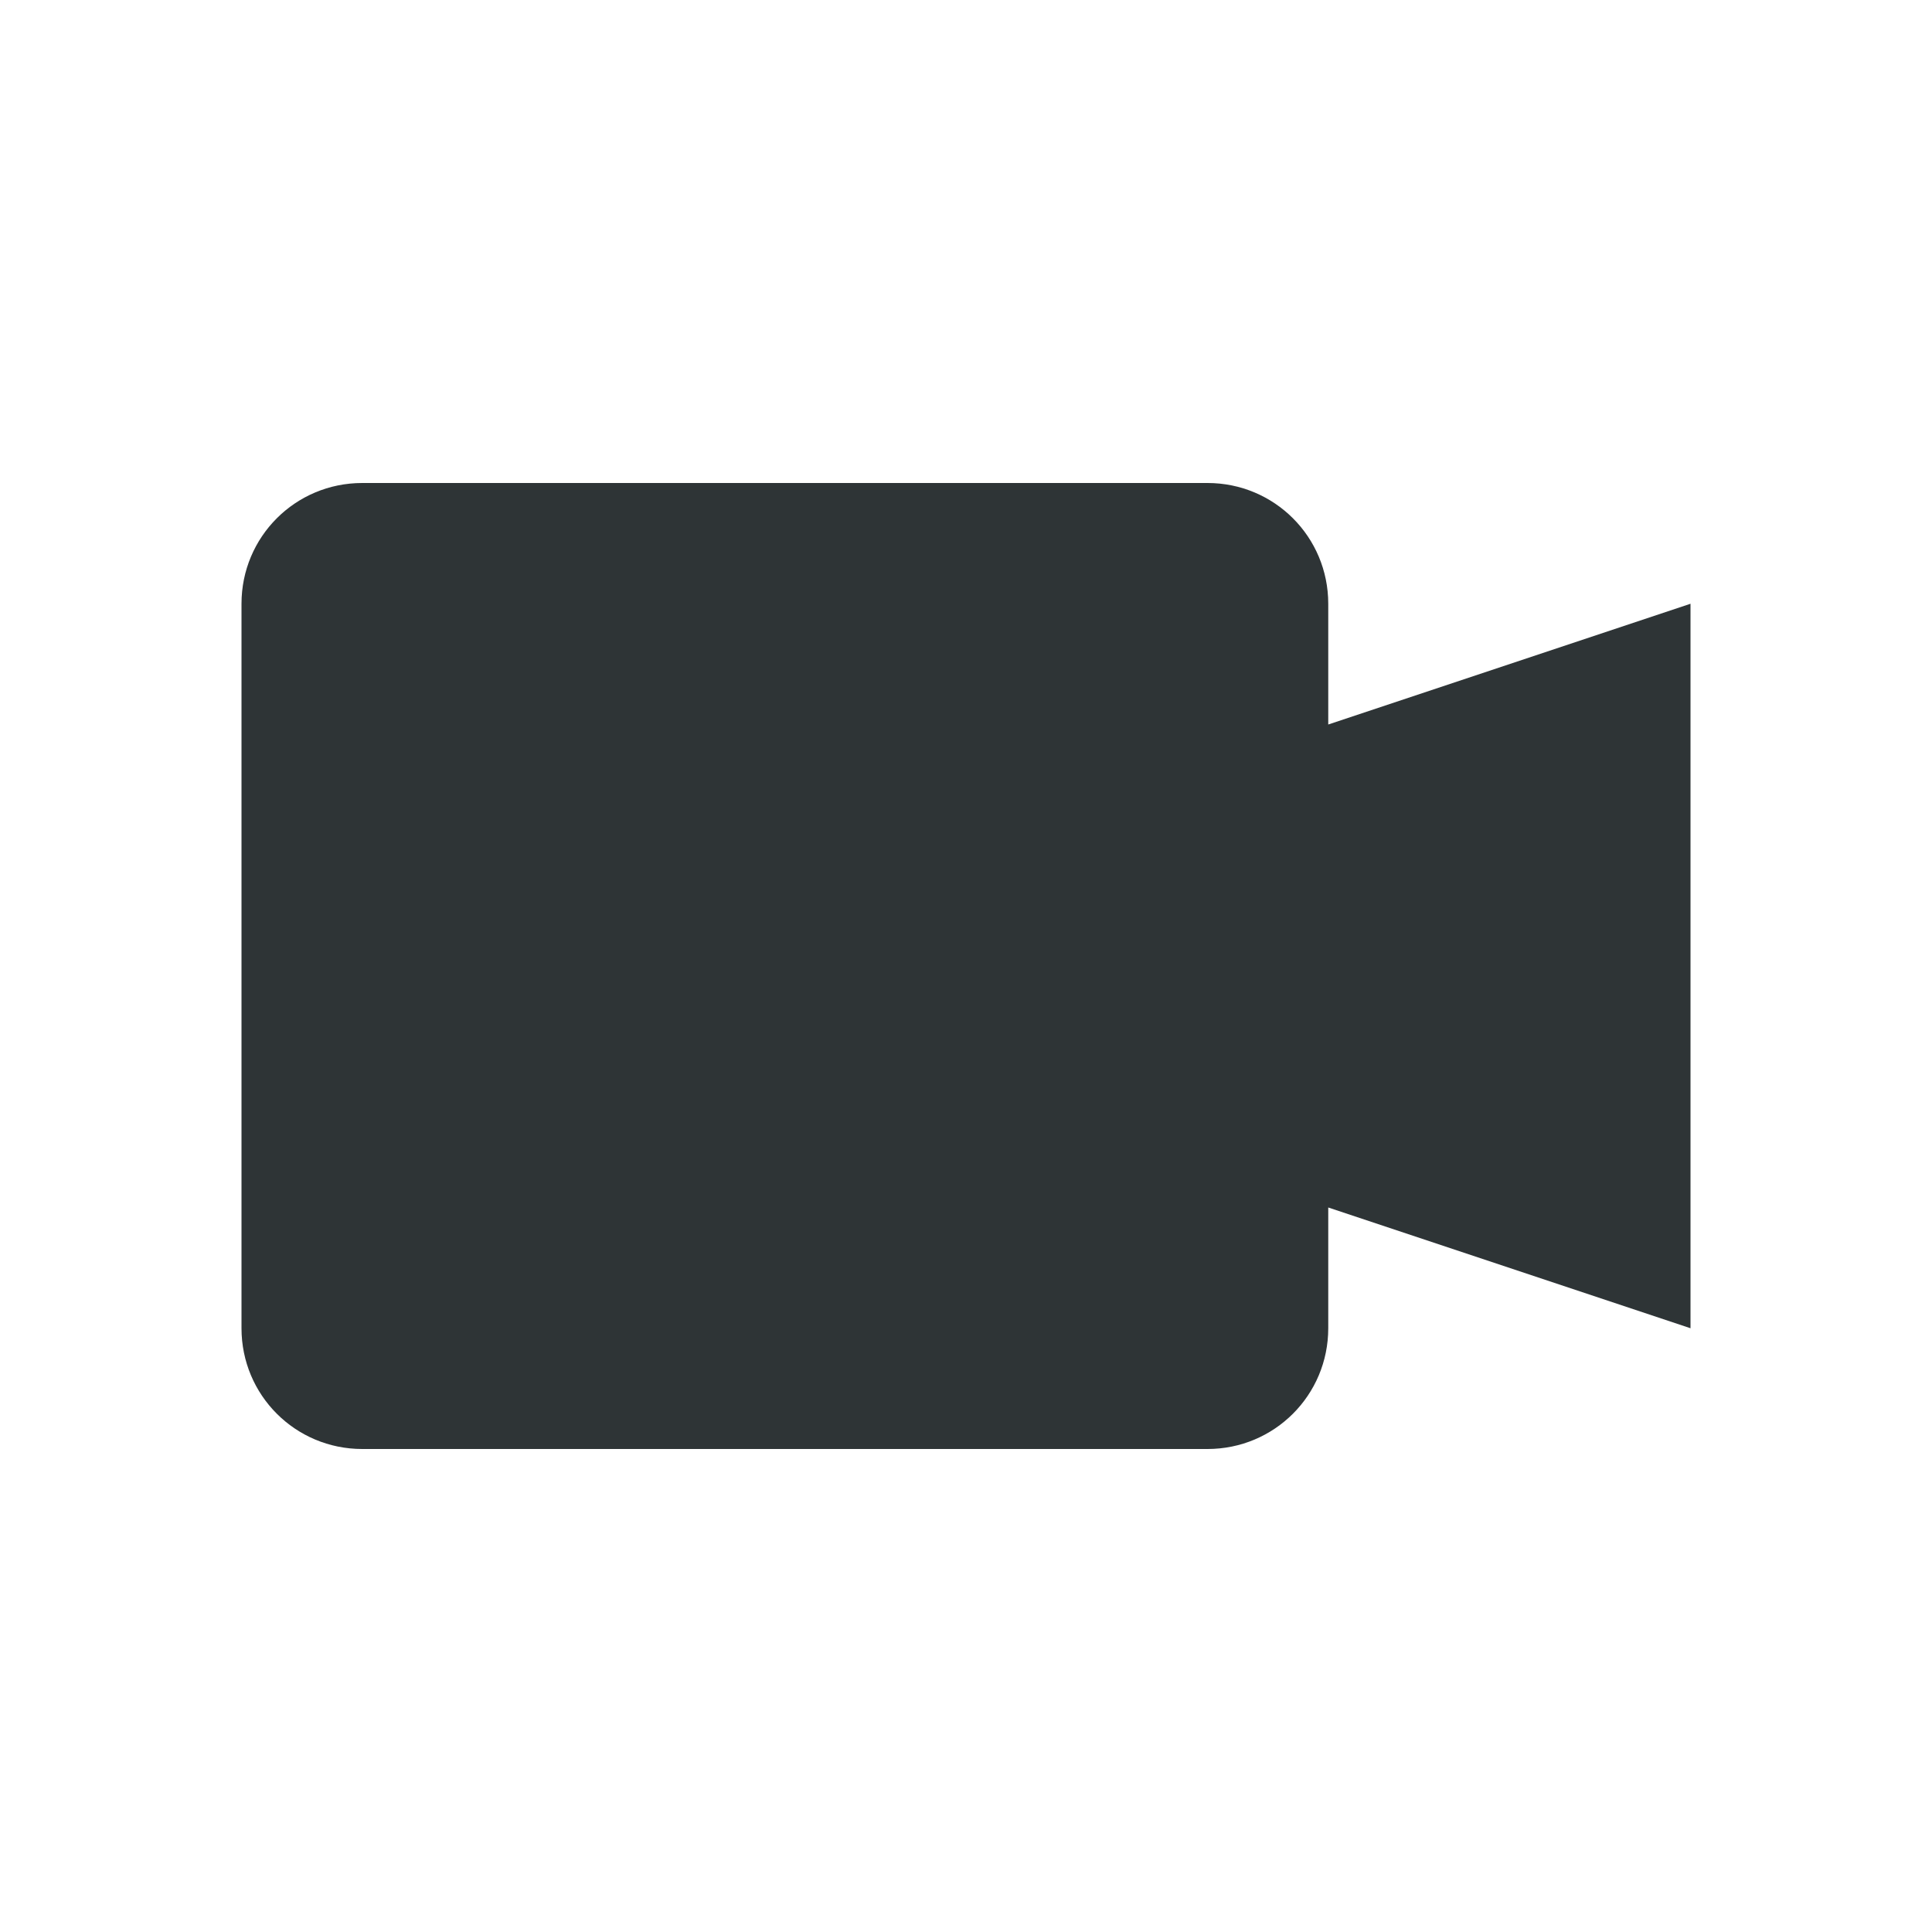
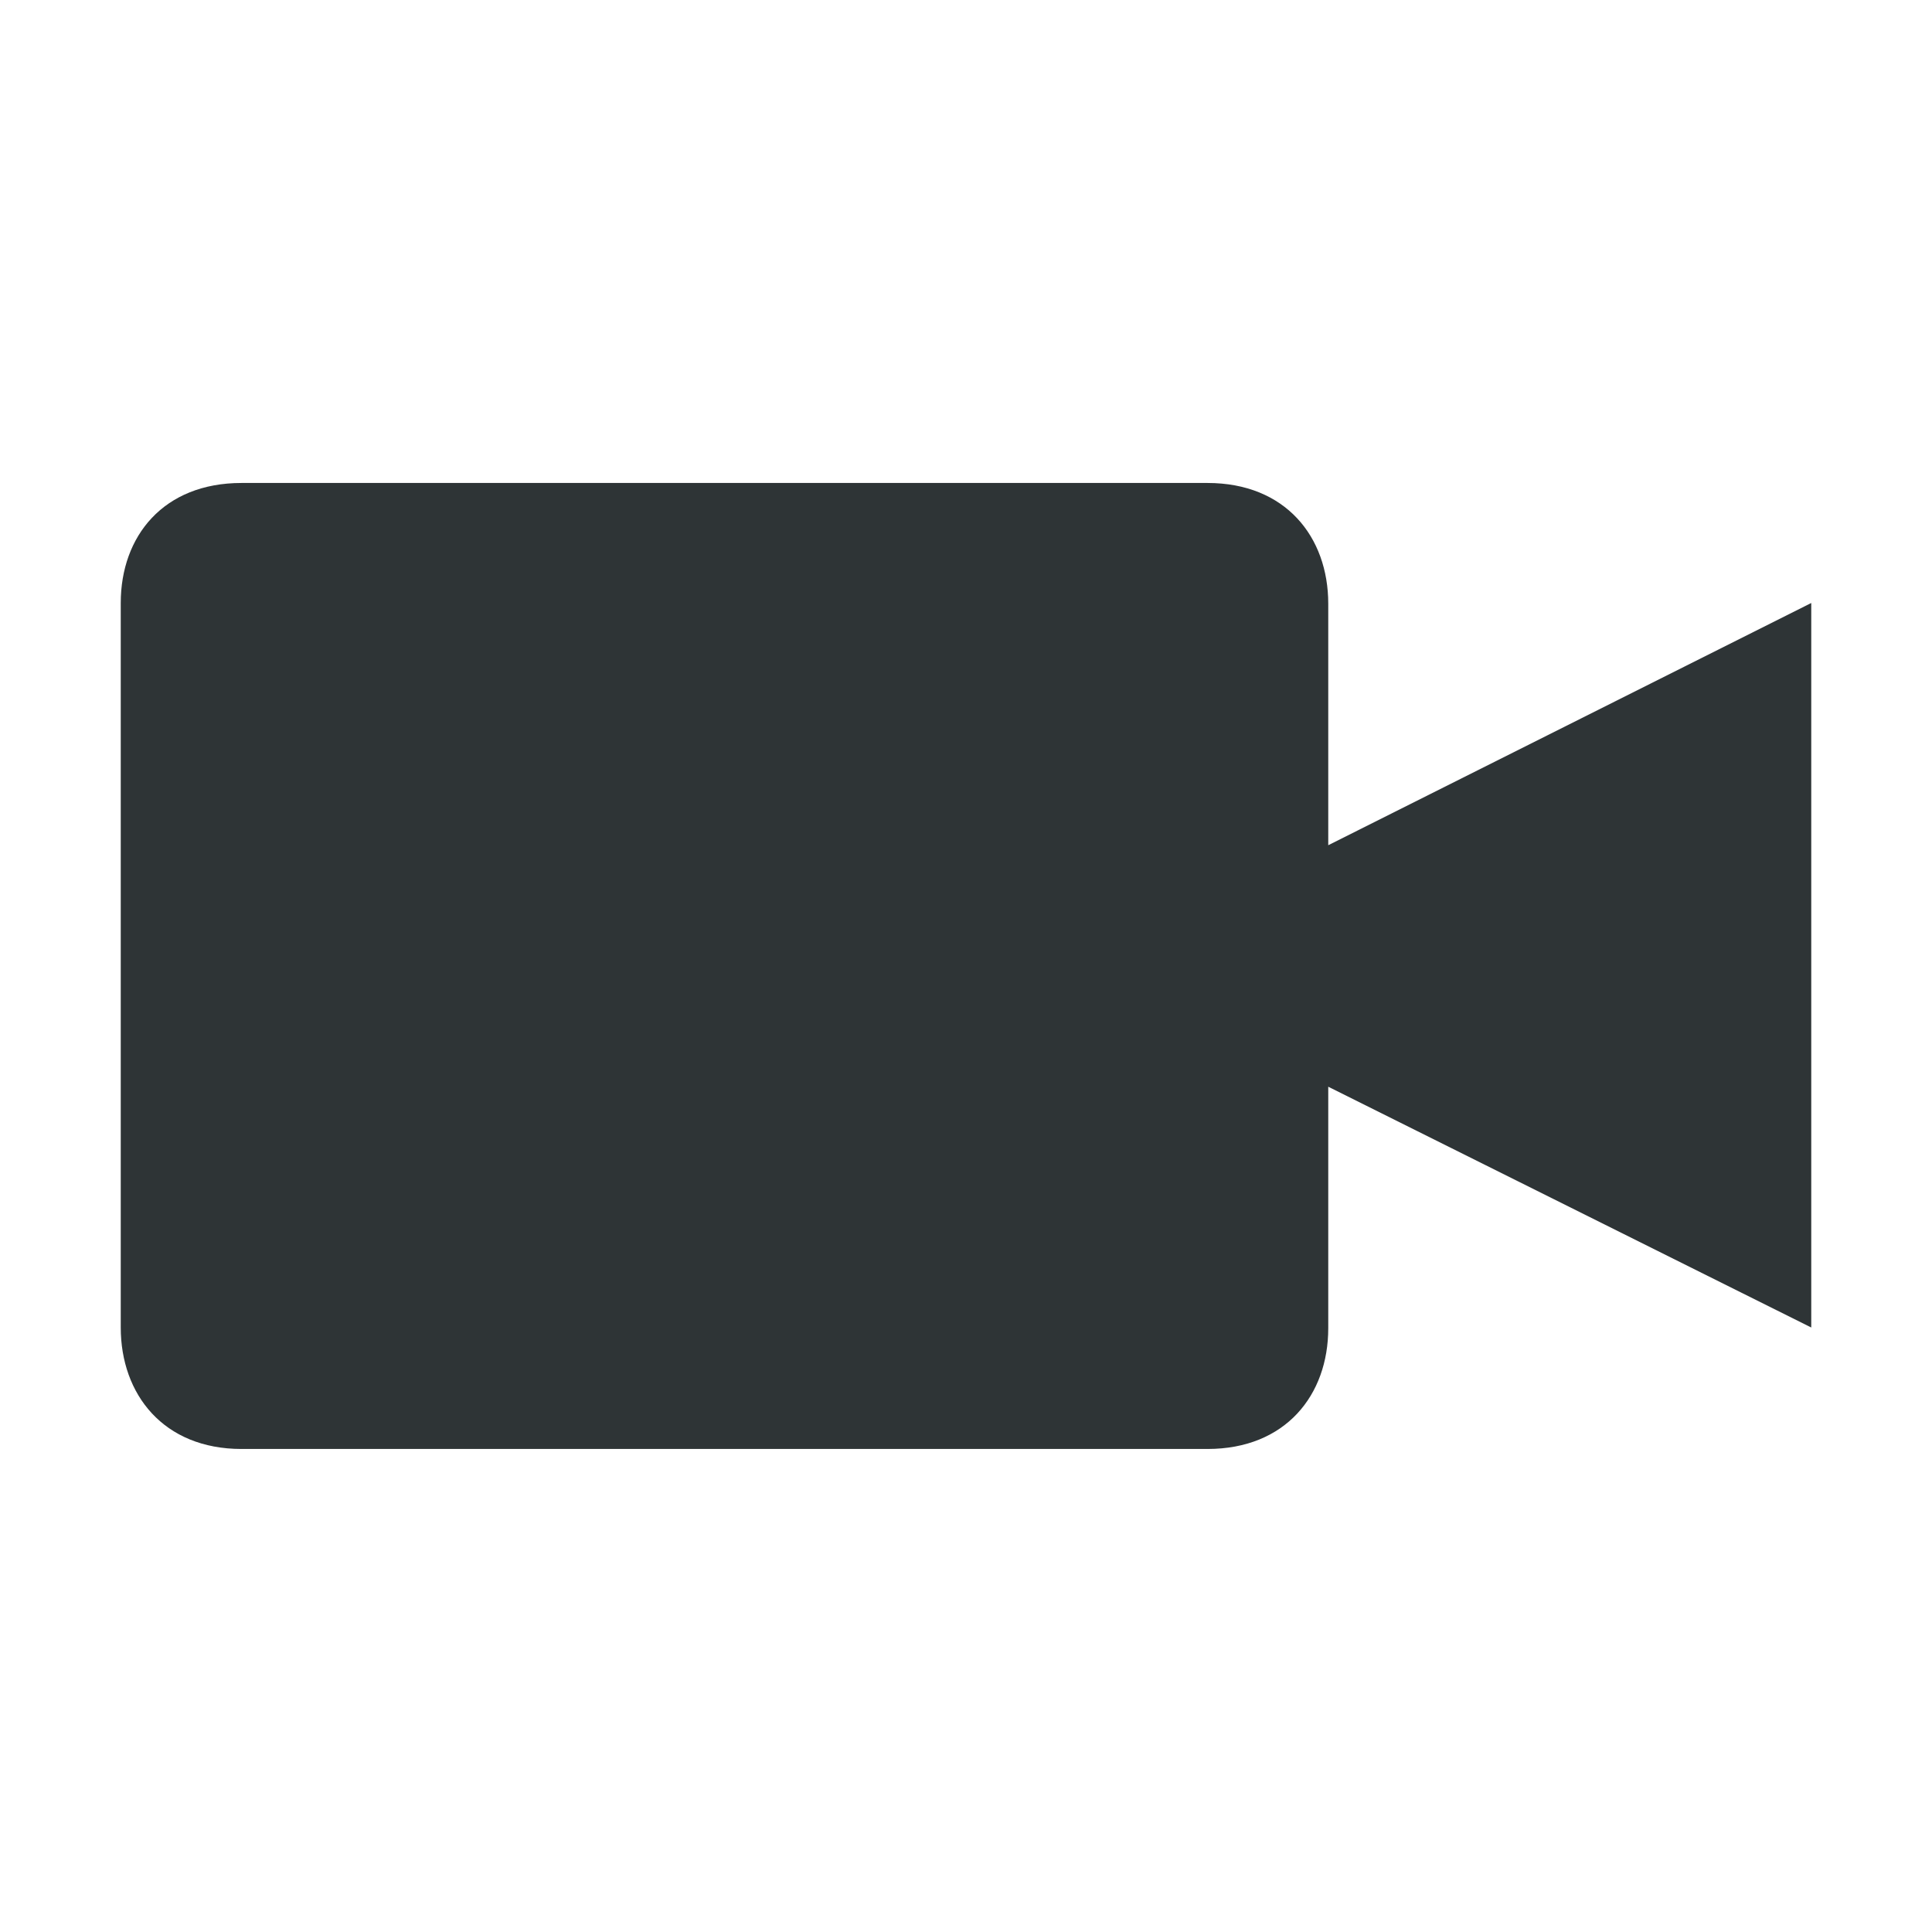
<svg xmlns="http://www.w3.org/2000/svg" height="16px" width="16px" version="1.1" id="svg6494">
  <defs id="defs6508" />
  <g id="g6502">
-     <path style="color:black;fill:#2e3436;fill-opacity:1;fill-rule:nonzero;stroke:none;stroke-width:4;marker:none;visibility:visible;display:inline;overflow:visible;enable-background:accumulate" d="M 3,4 C 2.446,4 2,4.446 2,5 l 0,6 c 0,0.554 0.446,1 1,1 l 7,0 c 0.554,0 1,-0.446 1,-1 l 0,-1 3,1 0,-6 -3,1 0,-1 C 11,4.446 10.554,4 10,4 z" id="rect6683" />
+     <g id="g7210" transform="translate(-480,-684.3682)" style="fill:#2e3436;fill-opacity:1">
+       <rect transform="translate(-256,652.3622)" y="32" x="736" height="16" width="16" id="rect7208" style="opacity:0;color:black;fill:#2e3436;fill-opacity:1;fill-rule:nonzero;stroke:none;stroke-width:6;marker:none;visibility:visible;display:inline;overflow:visible;enable-background:accumulate" />
+       <path id="rect6683-9" d="m 482,688.368 c -0.646,0 -1,0.44 -1,0.994 l 0,6 c 0,0.554 0.354,1.006 1,1.006 l 8,0 c 0.646,0 1,-0.446 1,-1 l 0,-2 4,1.994 0,-6 -4,2.006 0,-2 c 0,-0.554 -0.354,-1 -1,-1 z" style="color:black;fill:#2e3436;fill-opacity:1;fill-rule:nonzero;stroke:none;stroke-width:4;marker:none;visibility:visible;display:inline;overflow:visible;enable-background:accumulate" />
+     </g>
  </g>
</svg>
